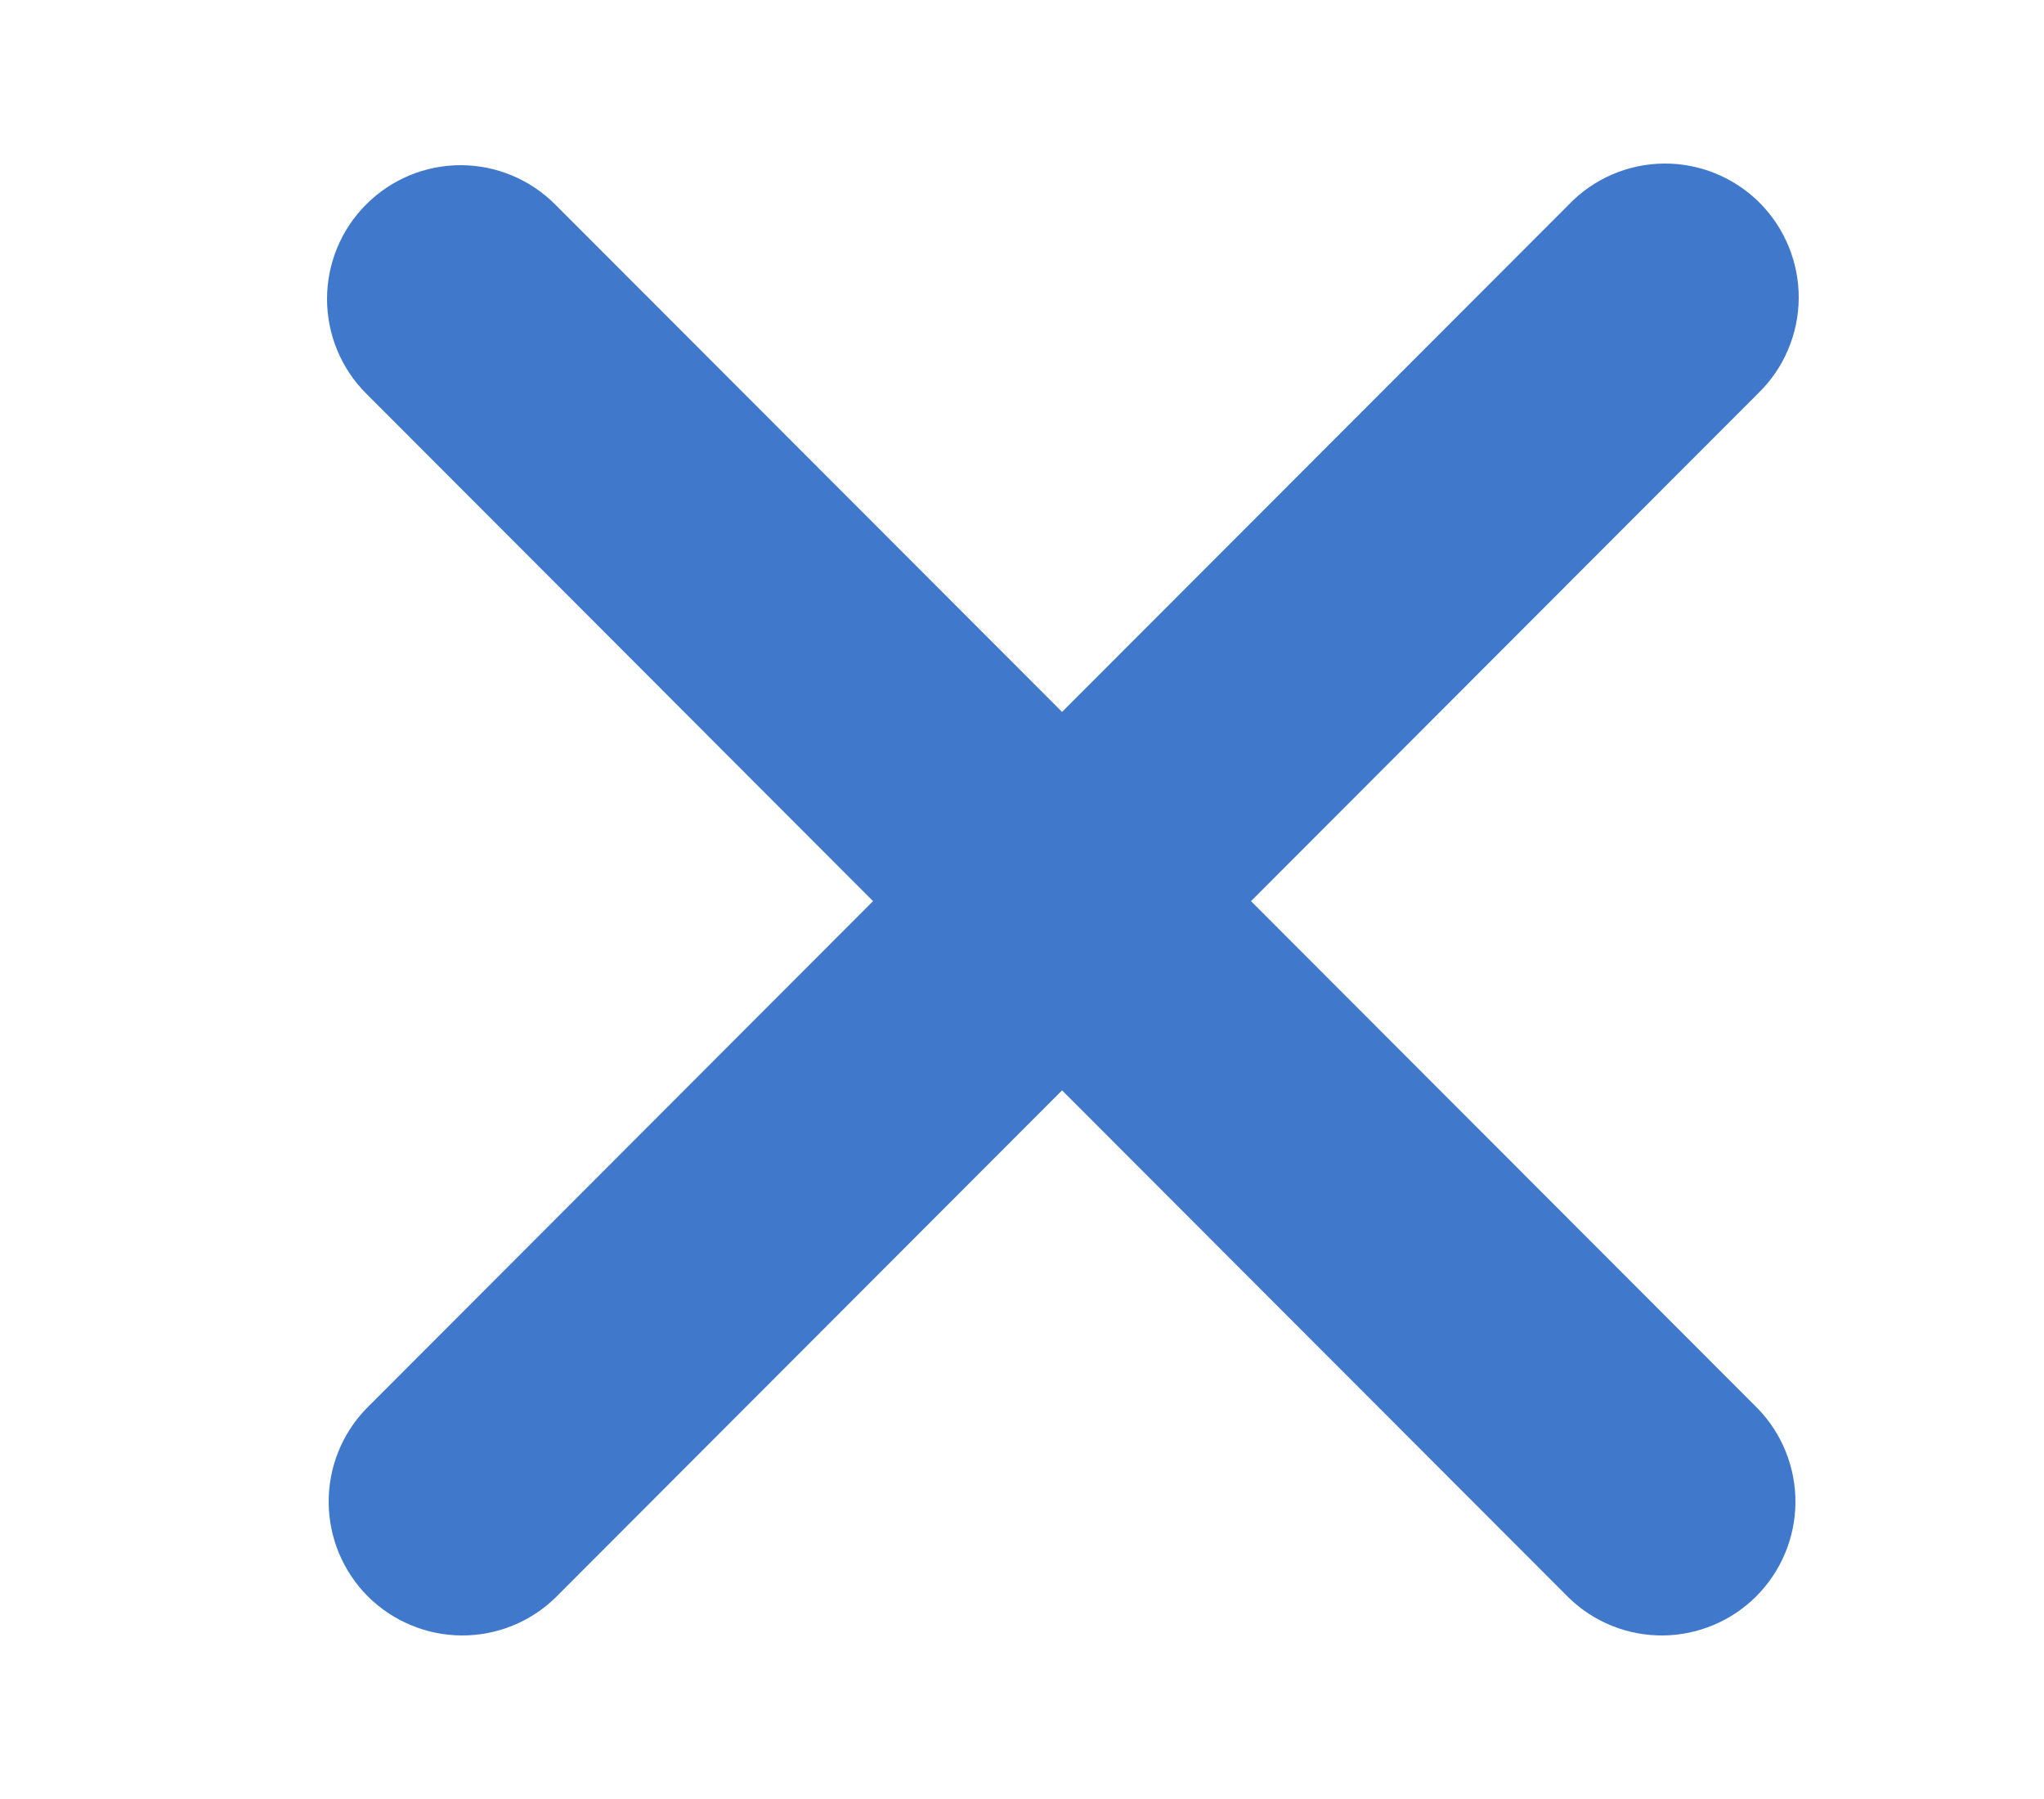
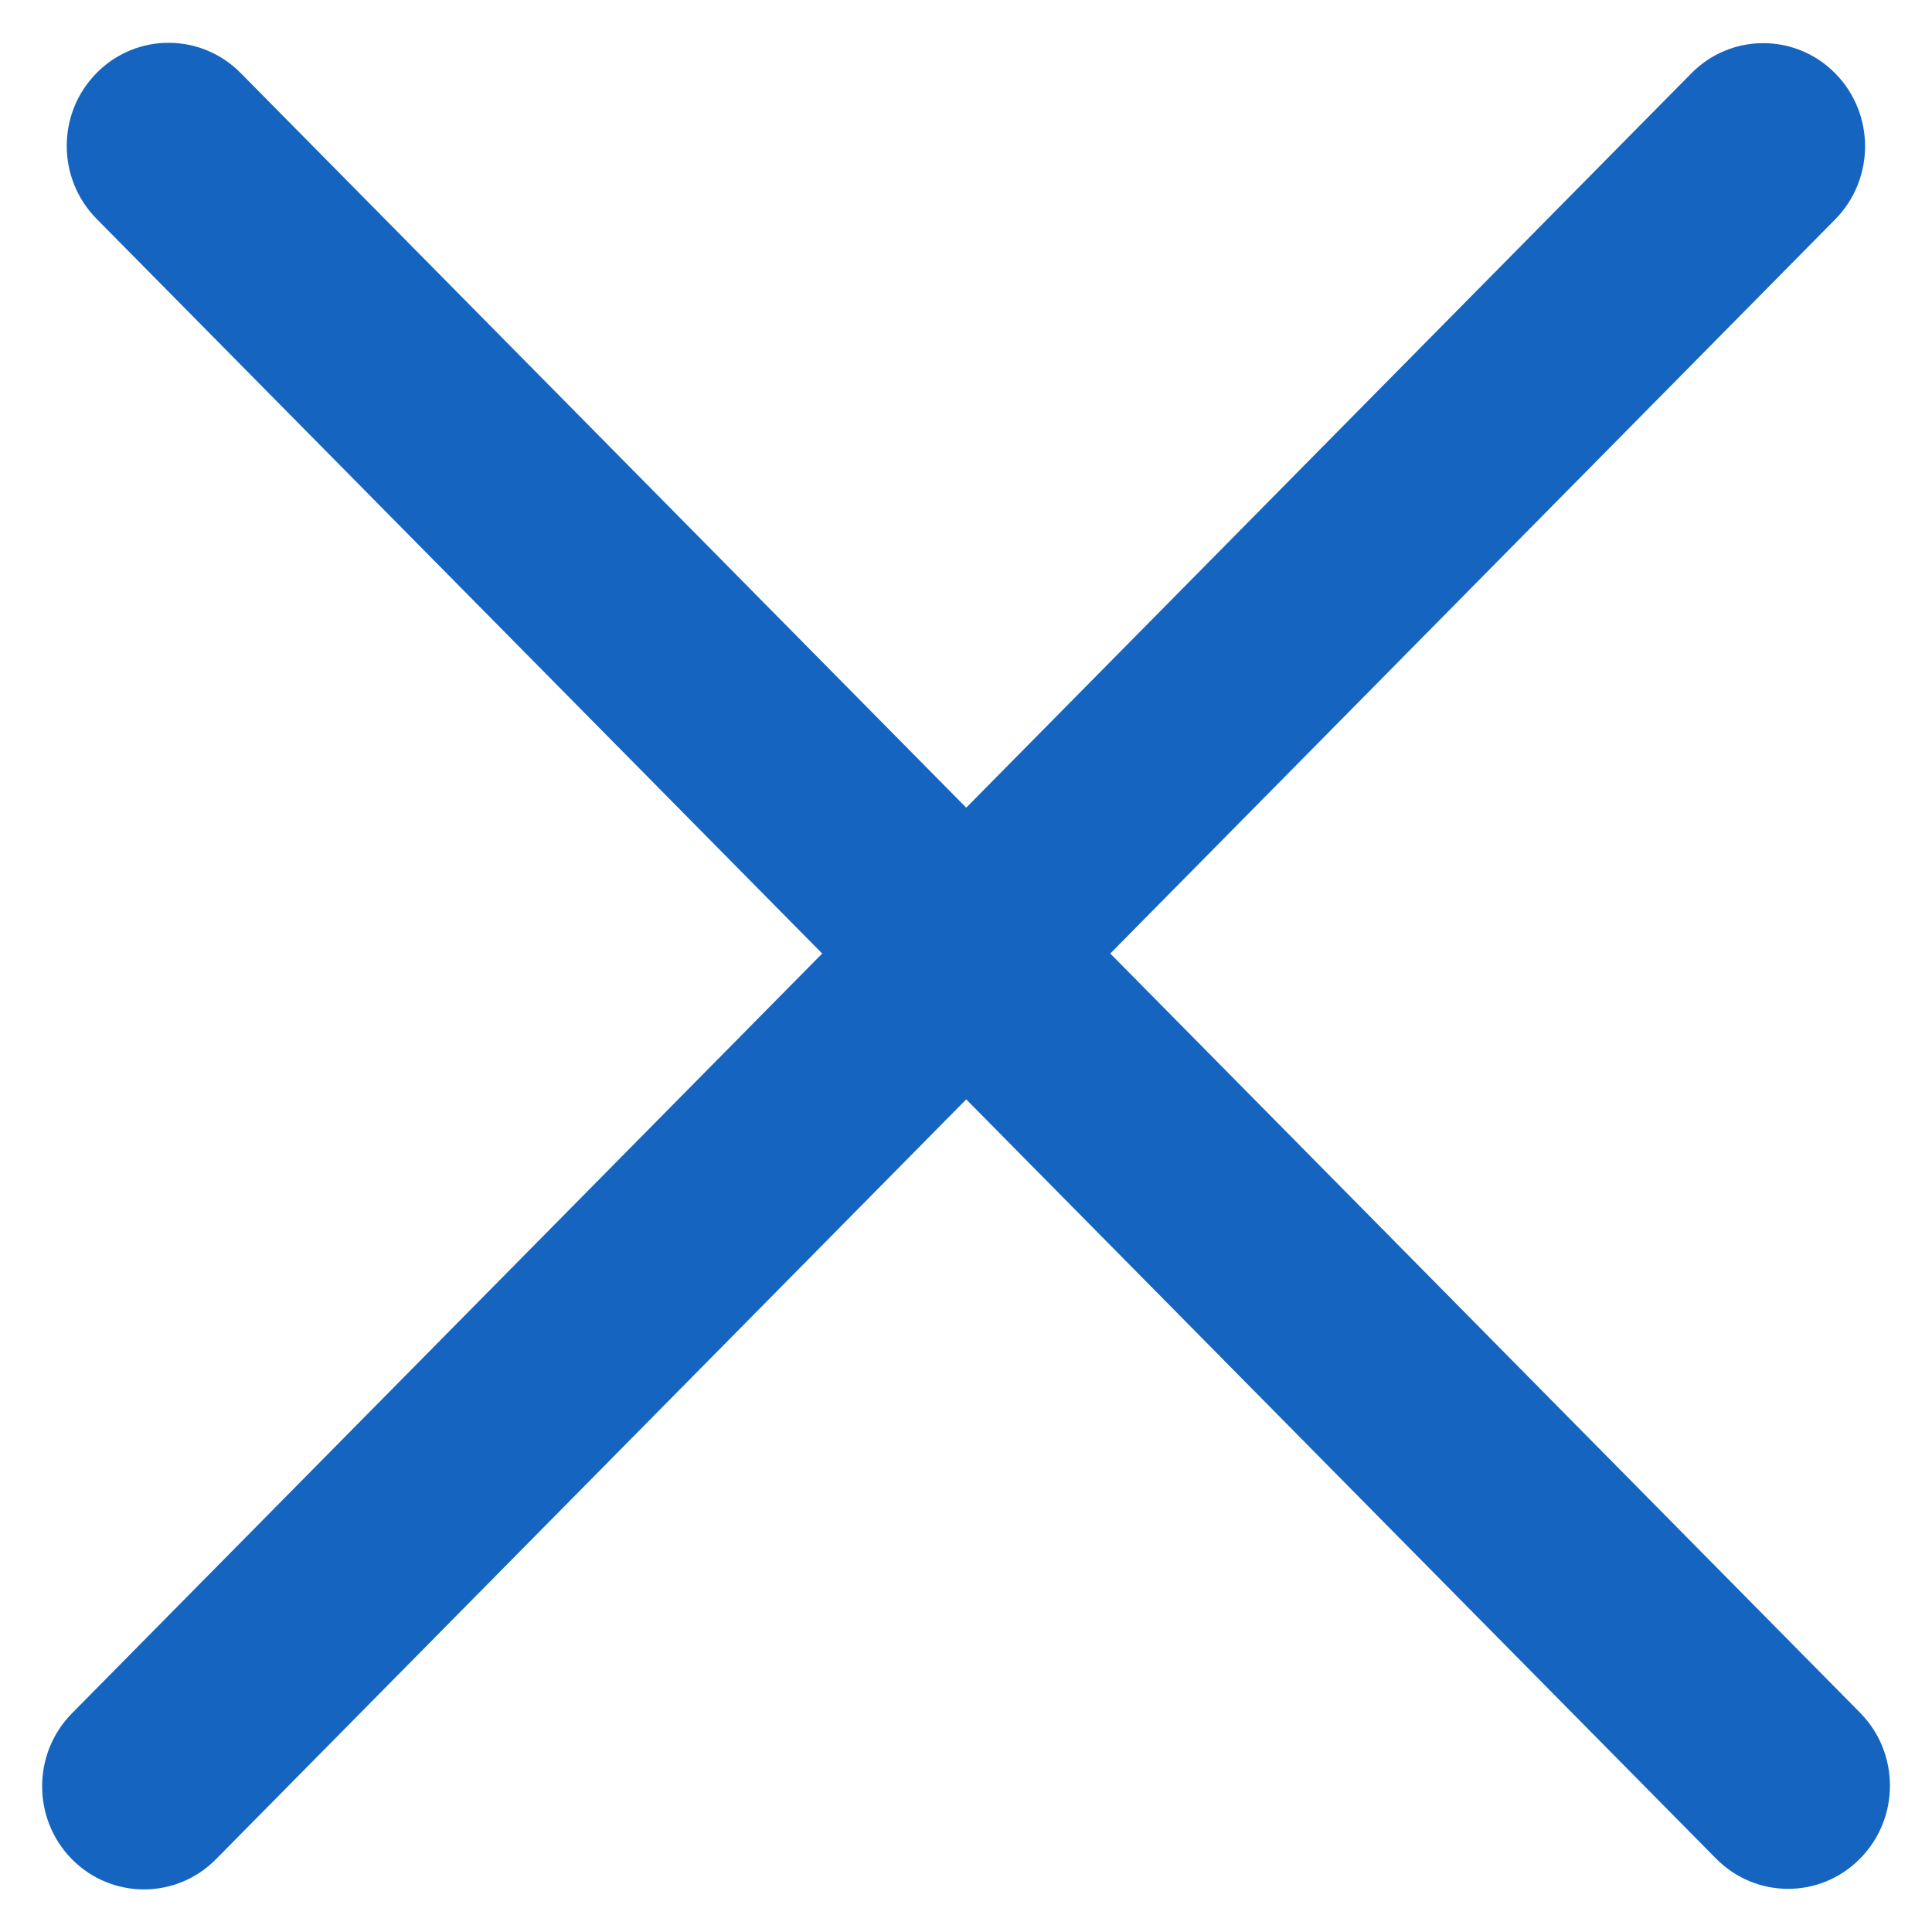
- <svg xmlns="http://www.w3.org/2000/svg" width="25" height="22" viewBox="0 0 25 22" fill="none">
-   <path fill-rule="evenodd" clip-rule="evenodd" d="M4.479 2.5C4.785 2.193 5.201 2.02 5.634 2.02C6.068 2.02 6.483 2.193 6.79 2.5L12.99 8.706L19.19 2.5C19.34 2.343 19.521 2.219 19.72 2.133C19.92 2.047 20.134 2.002 20.351 2C20.568 1.998 20.784 2.04 20.984 2.122C21.185 2.204 21.368 2.326 21.521 2.479C21.675 2.633 21.796 2.816 21.878 3.017C21.96 3.218 22.002 3.433 22 3.651C21.998 3.868 21.953 4.083 21.867 4.282C21.782 4.482 21.657 4.662 21.501 4.813L15.301 11.02L21.501 17.227C21.799 17.535 21.963 17.949 21.96 18.378C21.956 18.807 21.784 19.217 21.481 19.521C21.178 19.824 20.768 19.996 20.34 20C19.911 20.004 19.498 19.839 19.19 19.541L12.99 13.334L6.79 19.541C6.482 19.839 6.069 20.004 5.64 20C5.212 19.996 4.802 19.824 4.498 19.521C4.195 19.217 4.024 18.807 4.02 18.378C4.016 17.949 4.181 17.535 4.479 17.227L10.678 11.02L4.479 4.813C4.172 4.507 4 4.09 4 3.656C4 3.223 4.172 2.806 4.479 2.5Z" fill="#4079CC" />
+ <svg xmlns="http://www.w3.org/2000/svg" width="18" height="18" viewBox="0 0 18 18" fill="none">
+   <path fill-rule="evenodd" clip-rule="evenodd" d="M0.9 0.68C1.27 0.305 1.871 0.305 2.242 0.68L17.33 15.957C17.701 16.333 17.701 16.941 17.33 17.316C16.96 17.692 16.359 17.692 15.988 17.316L0.9 2.039C0.529 1.664 0.529 1.055 0.9 0.68Z" fill="#1565C0" />
+   <path fill-rule="evenodd" clip-rule="evenodd" d="M17.099 0.684C17.469 1.059 17.469 1.667 17.099 2.043L2.012 17.322C1.642 17.697 1.041 17.697 0.67 17.322C0.3 16.947 0.3 16.338 0.67 15.963L15.757 0.684C16.127 0.308 16.728 0.308 17.099 0.684Z" fill="#1565C0" />
</svg>
